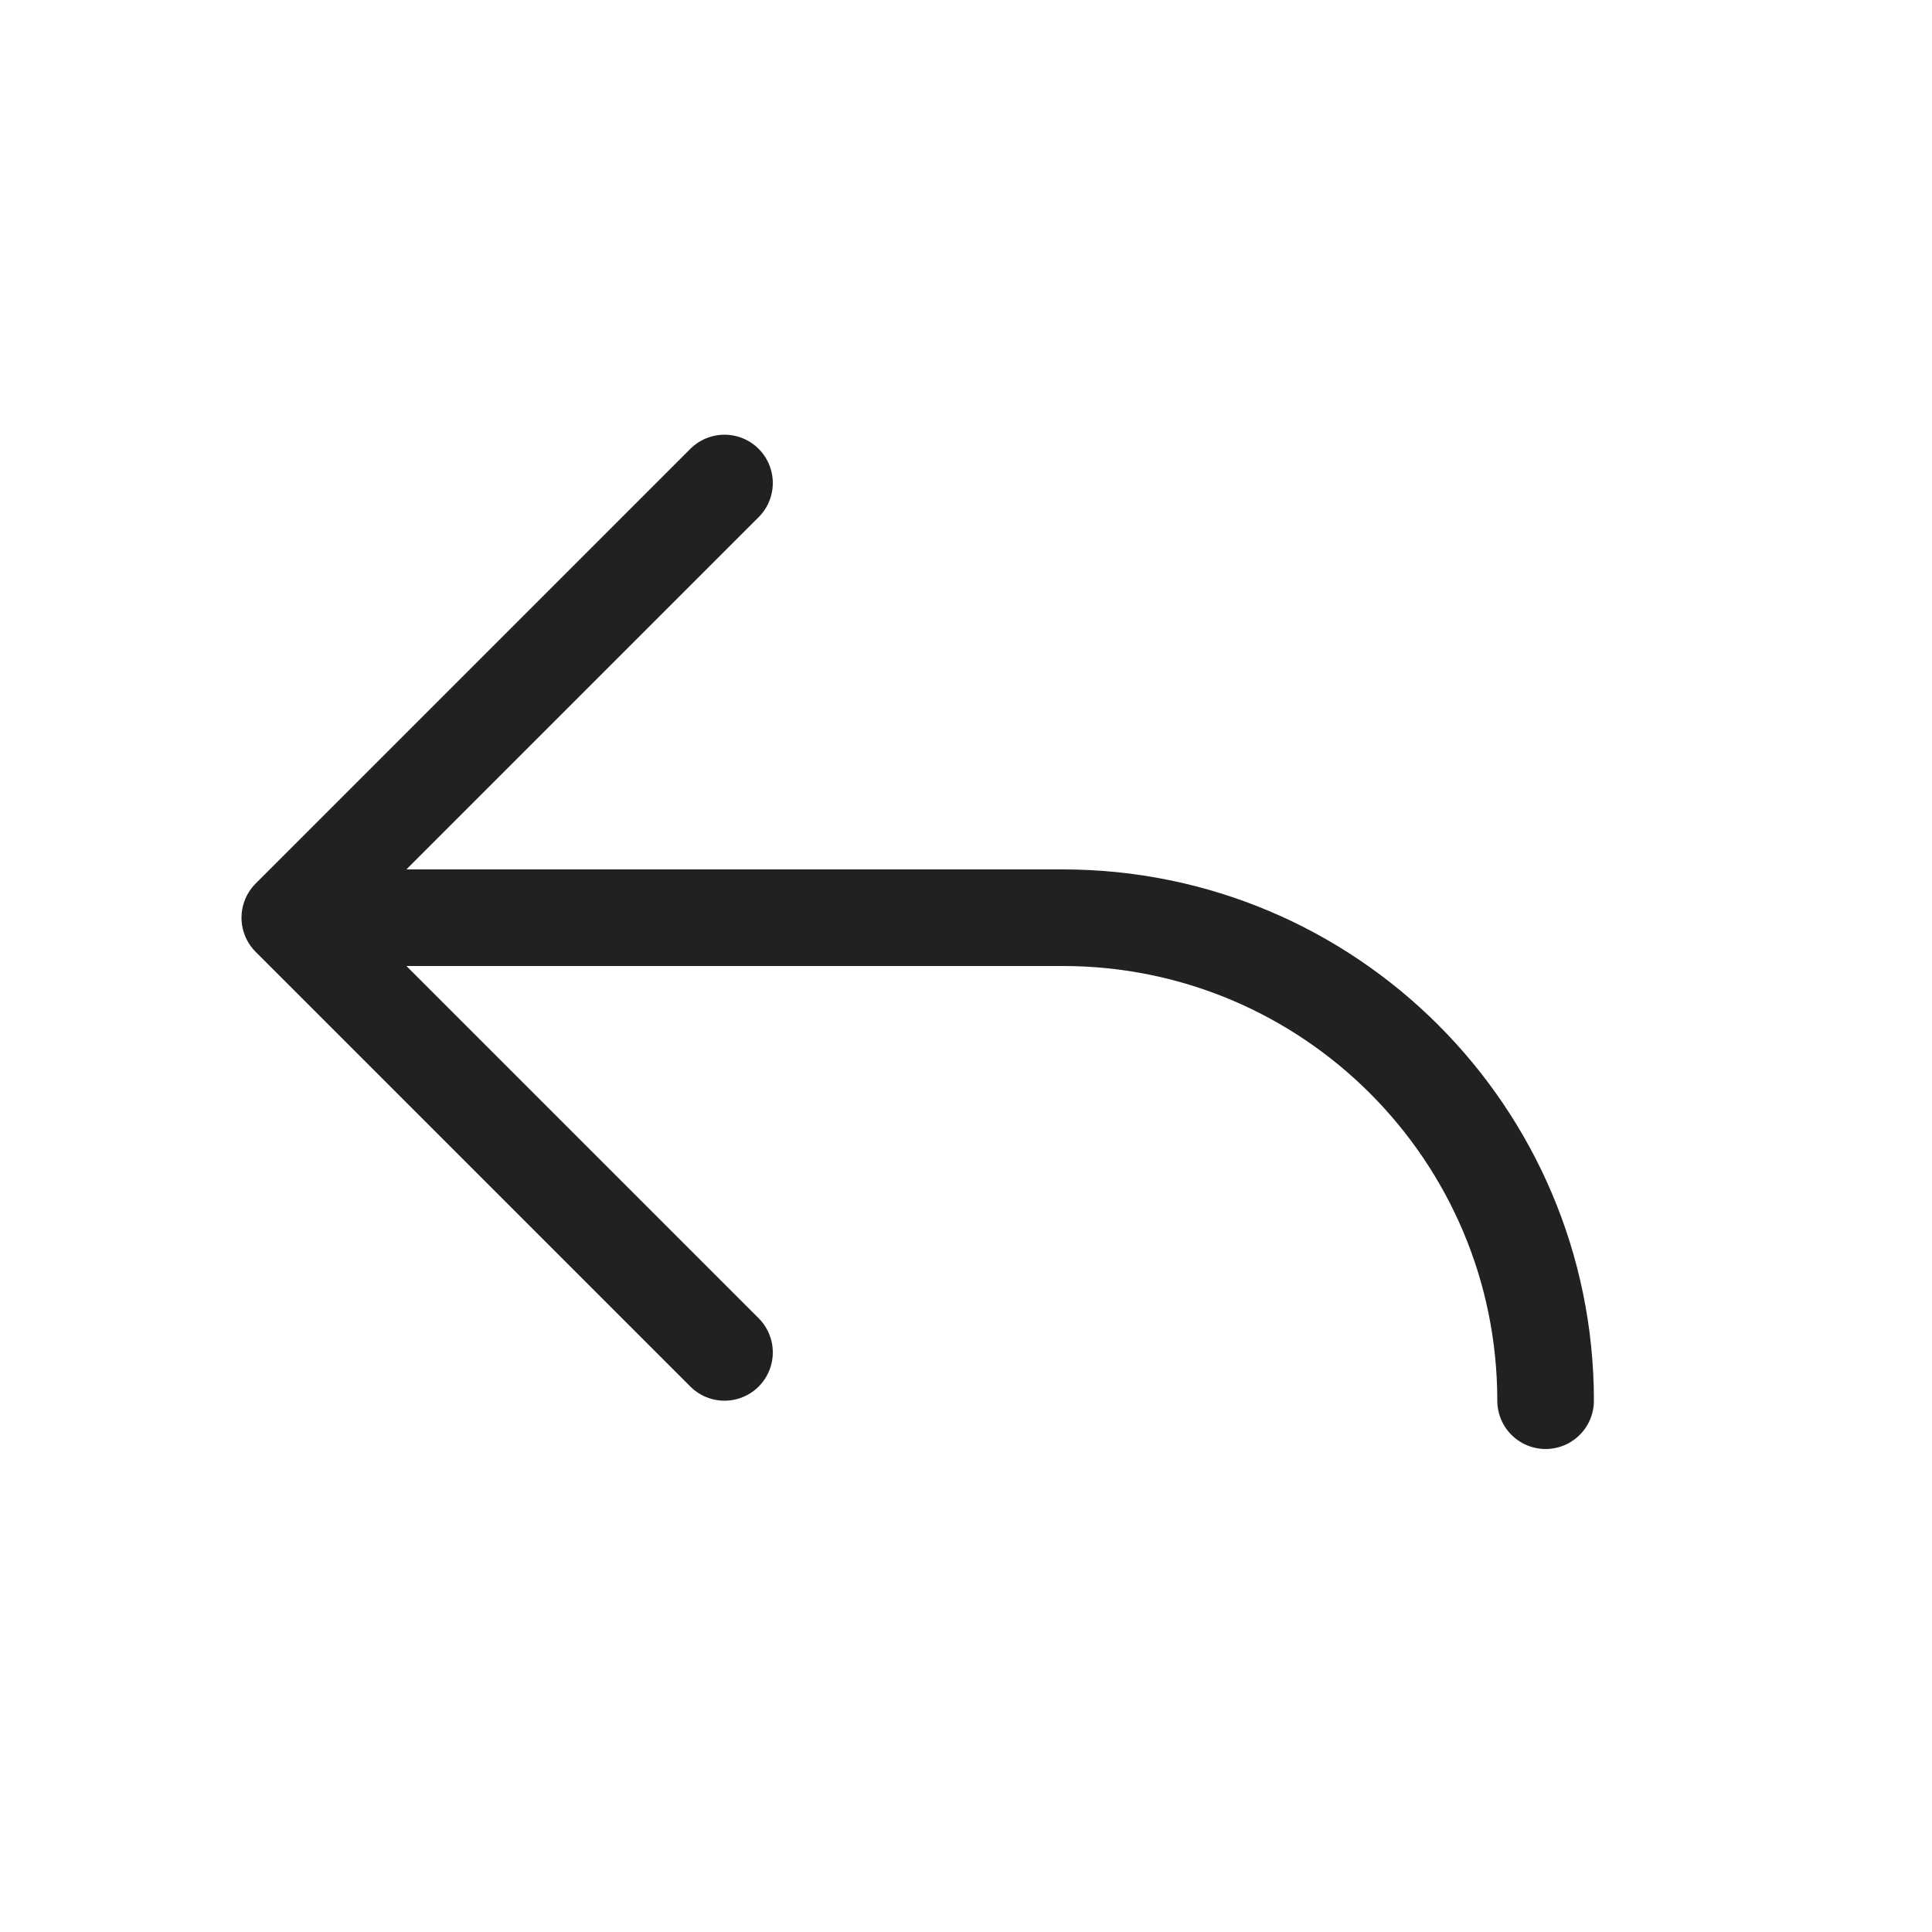
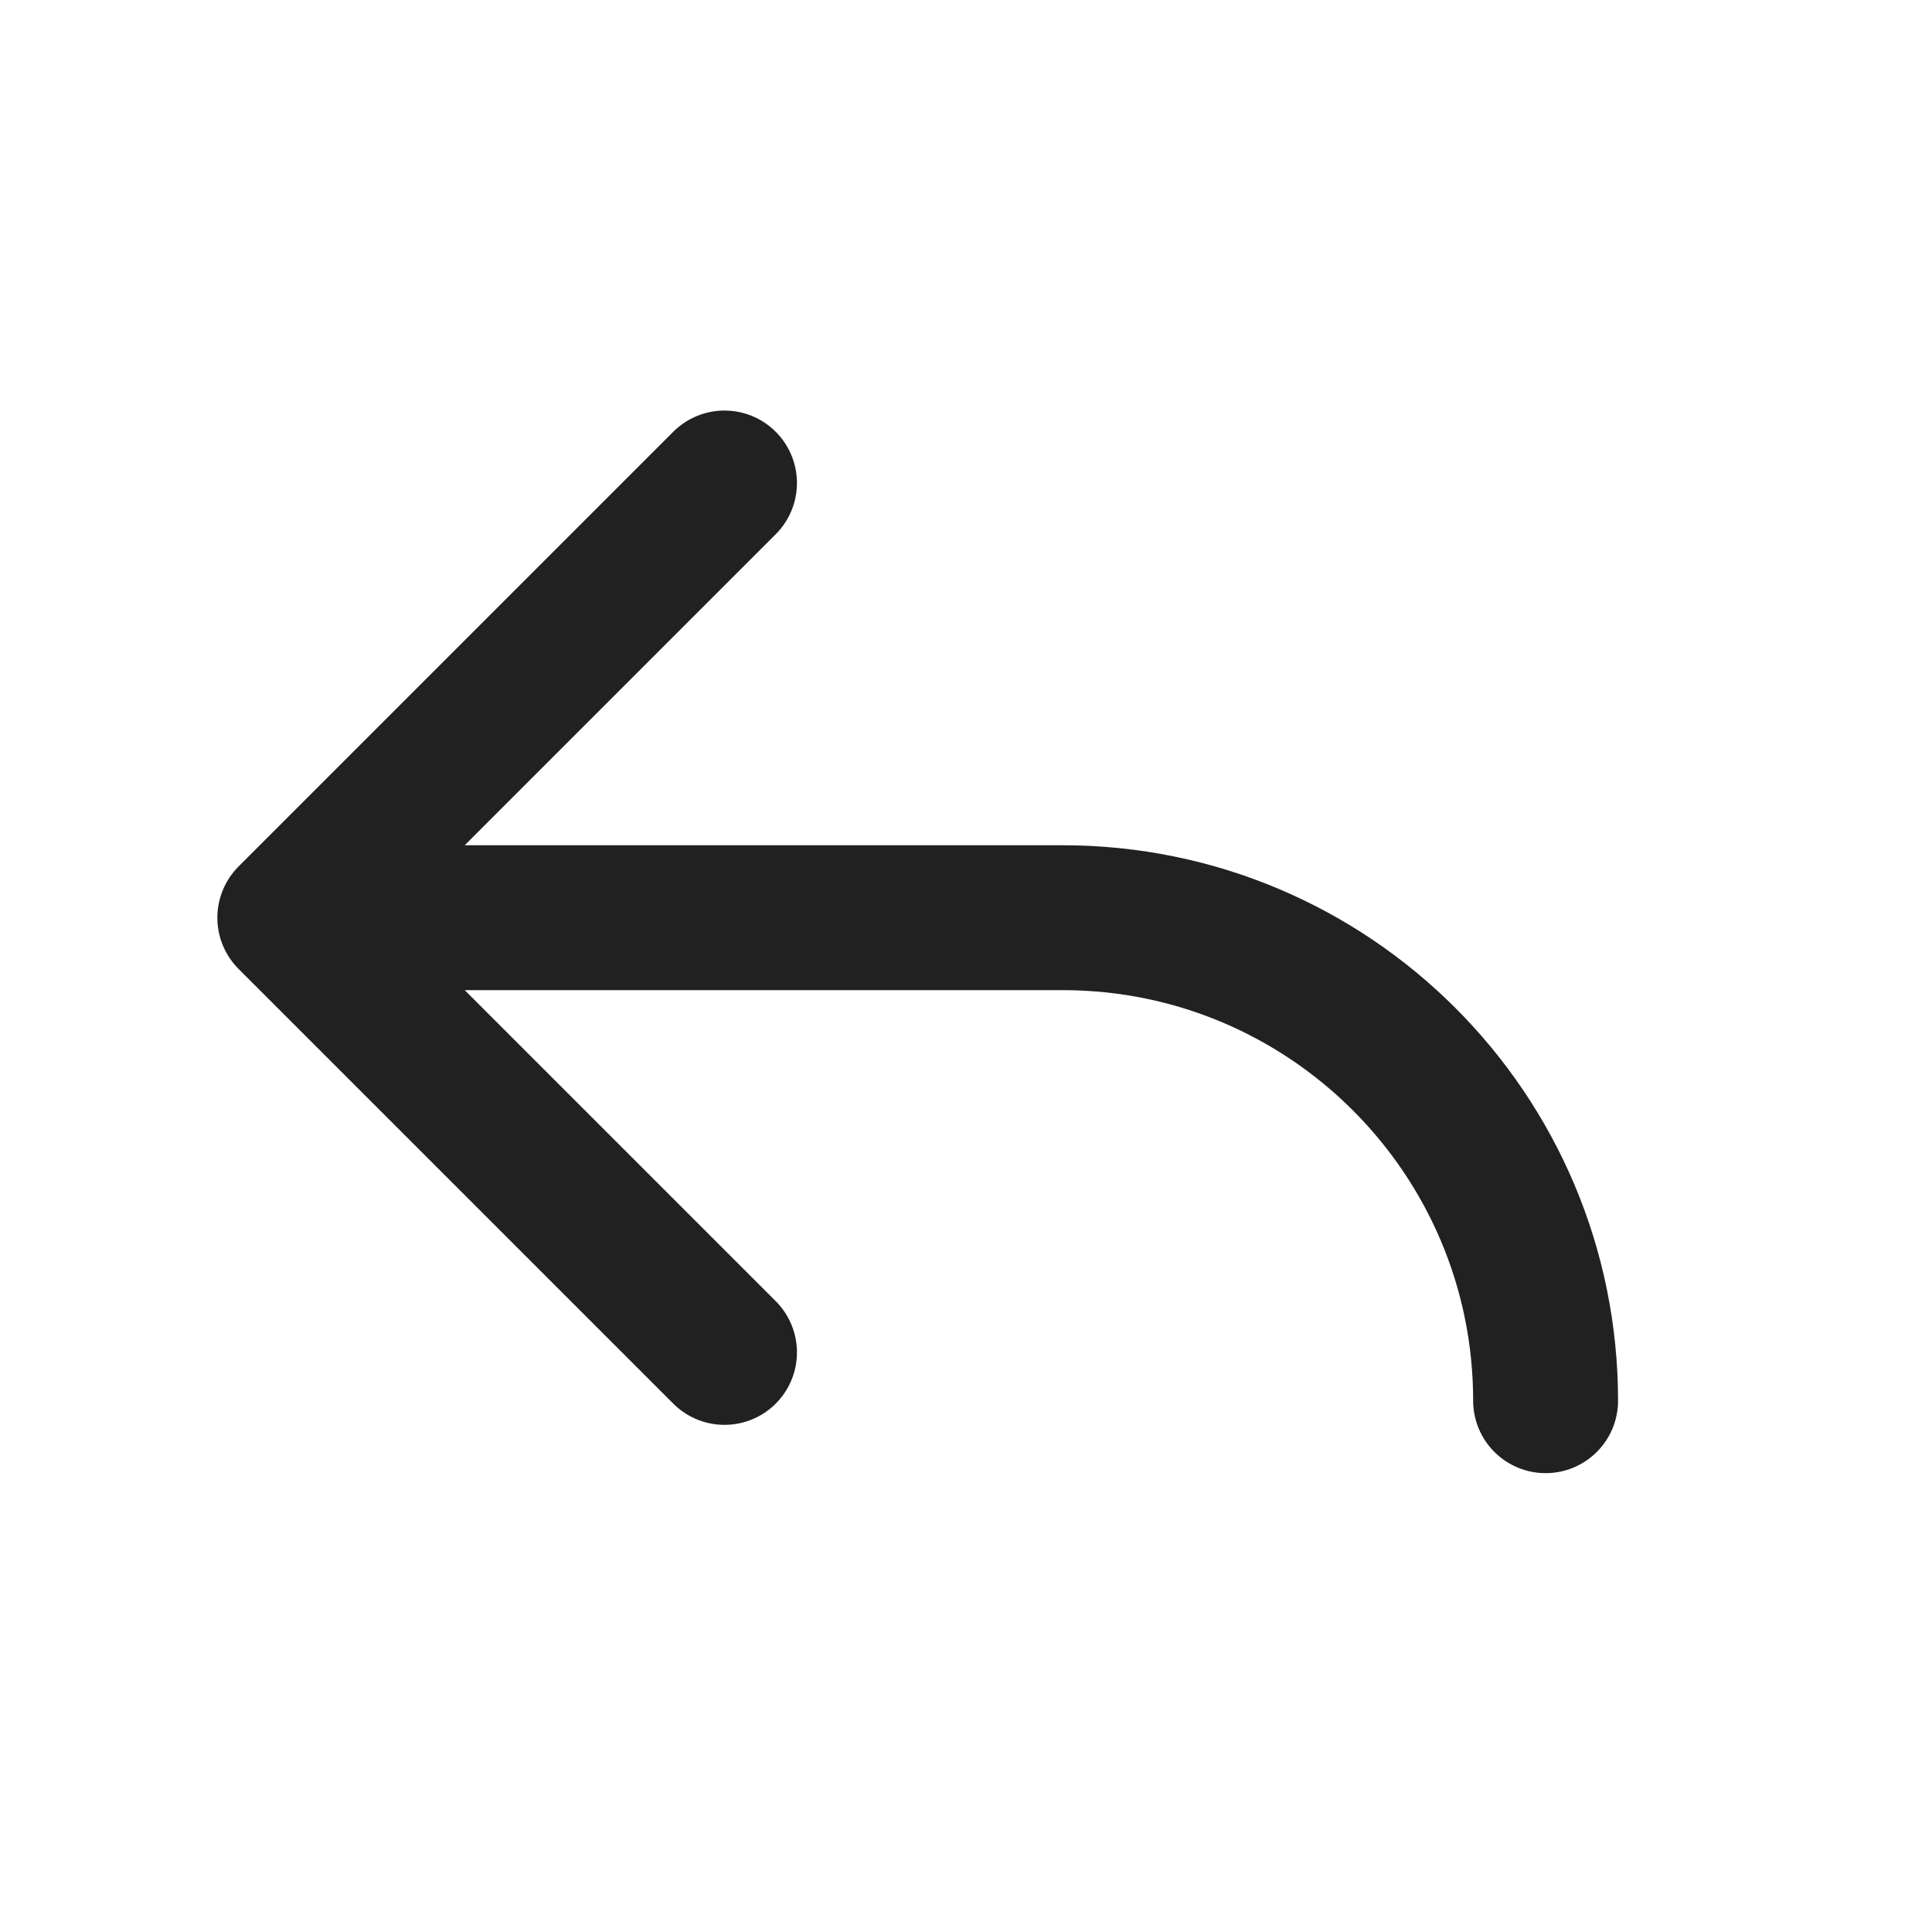
<svg xmlns="http://www.w3.org/2000/svg" width="20" height="20" viewBox="0 0 20 20" fill="none">
-   <g stroke="#212121" stroke-width="1" stroke-linecap="round" stroke-linejoin="round" vector-effect="non-scaling-stroke">
+   <g stroke="#212121" stroke-width="1.5" stroke-linecap="round" stroke-linejoin="round" vector-effect="non-scaling-stroke">
    <path d="M7.5 5 3 9.5 7.5 14M3.5 9.5H11a5 5 0 0 1 5 5" />
  </g>
</svg>
